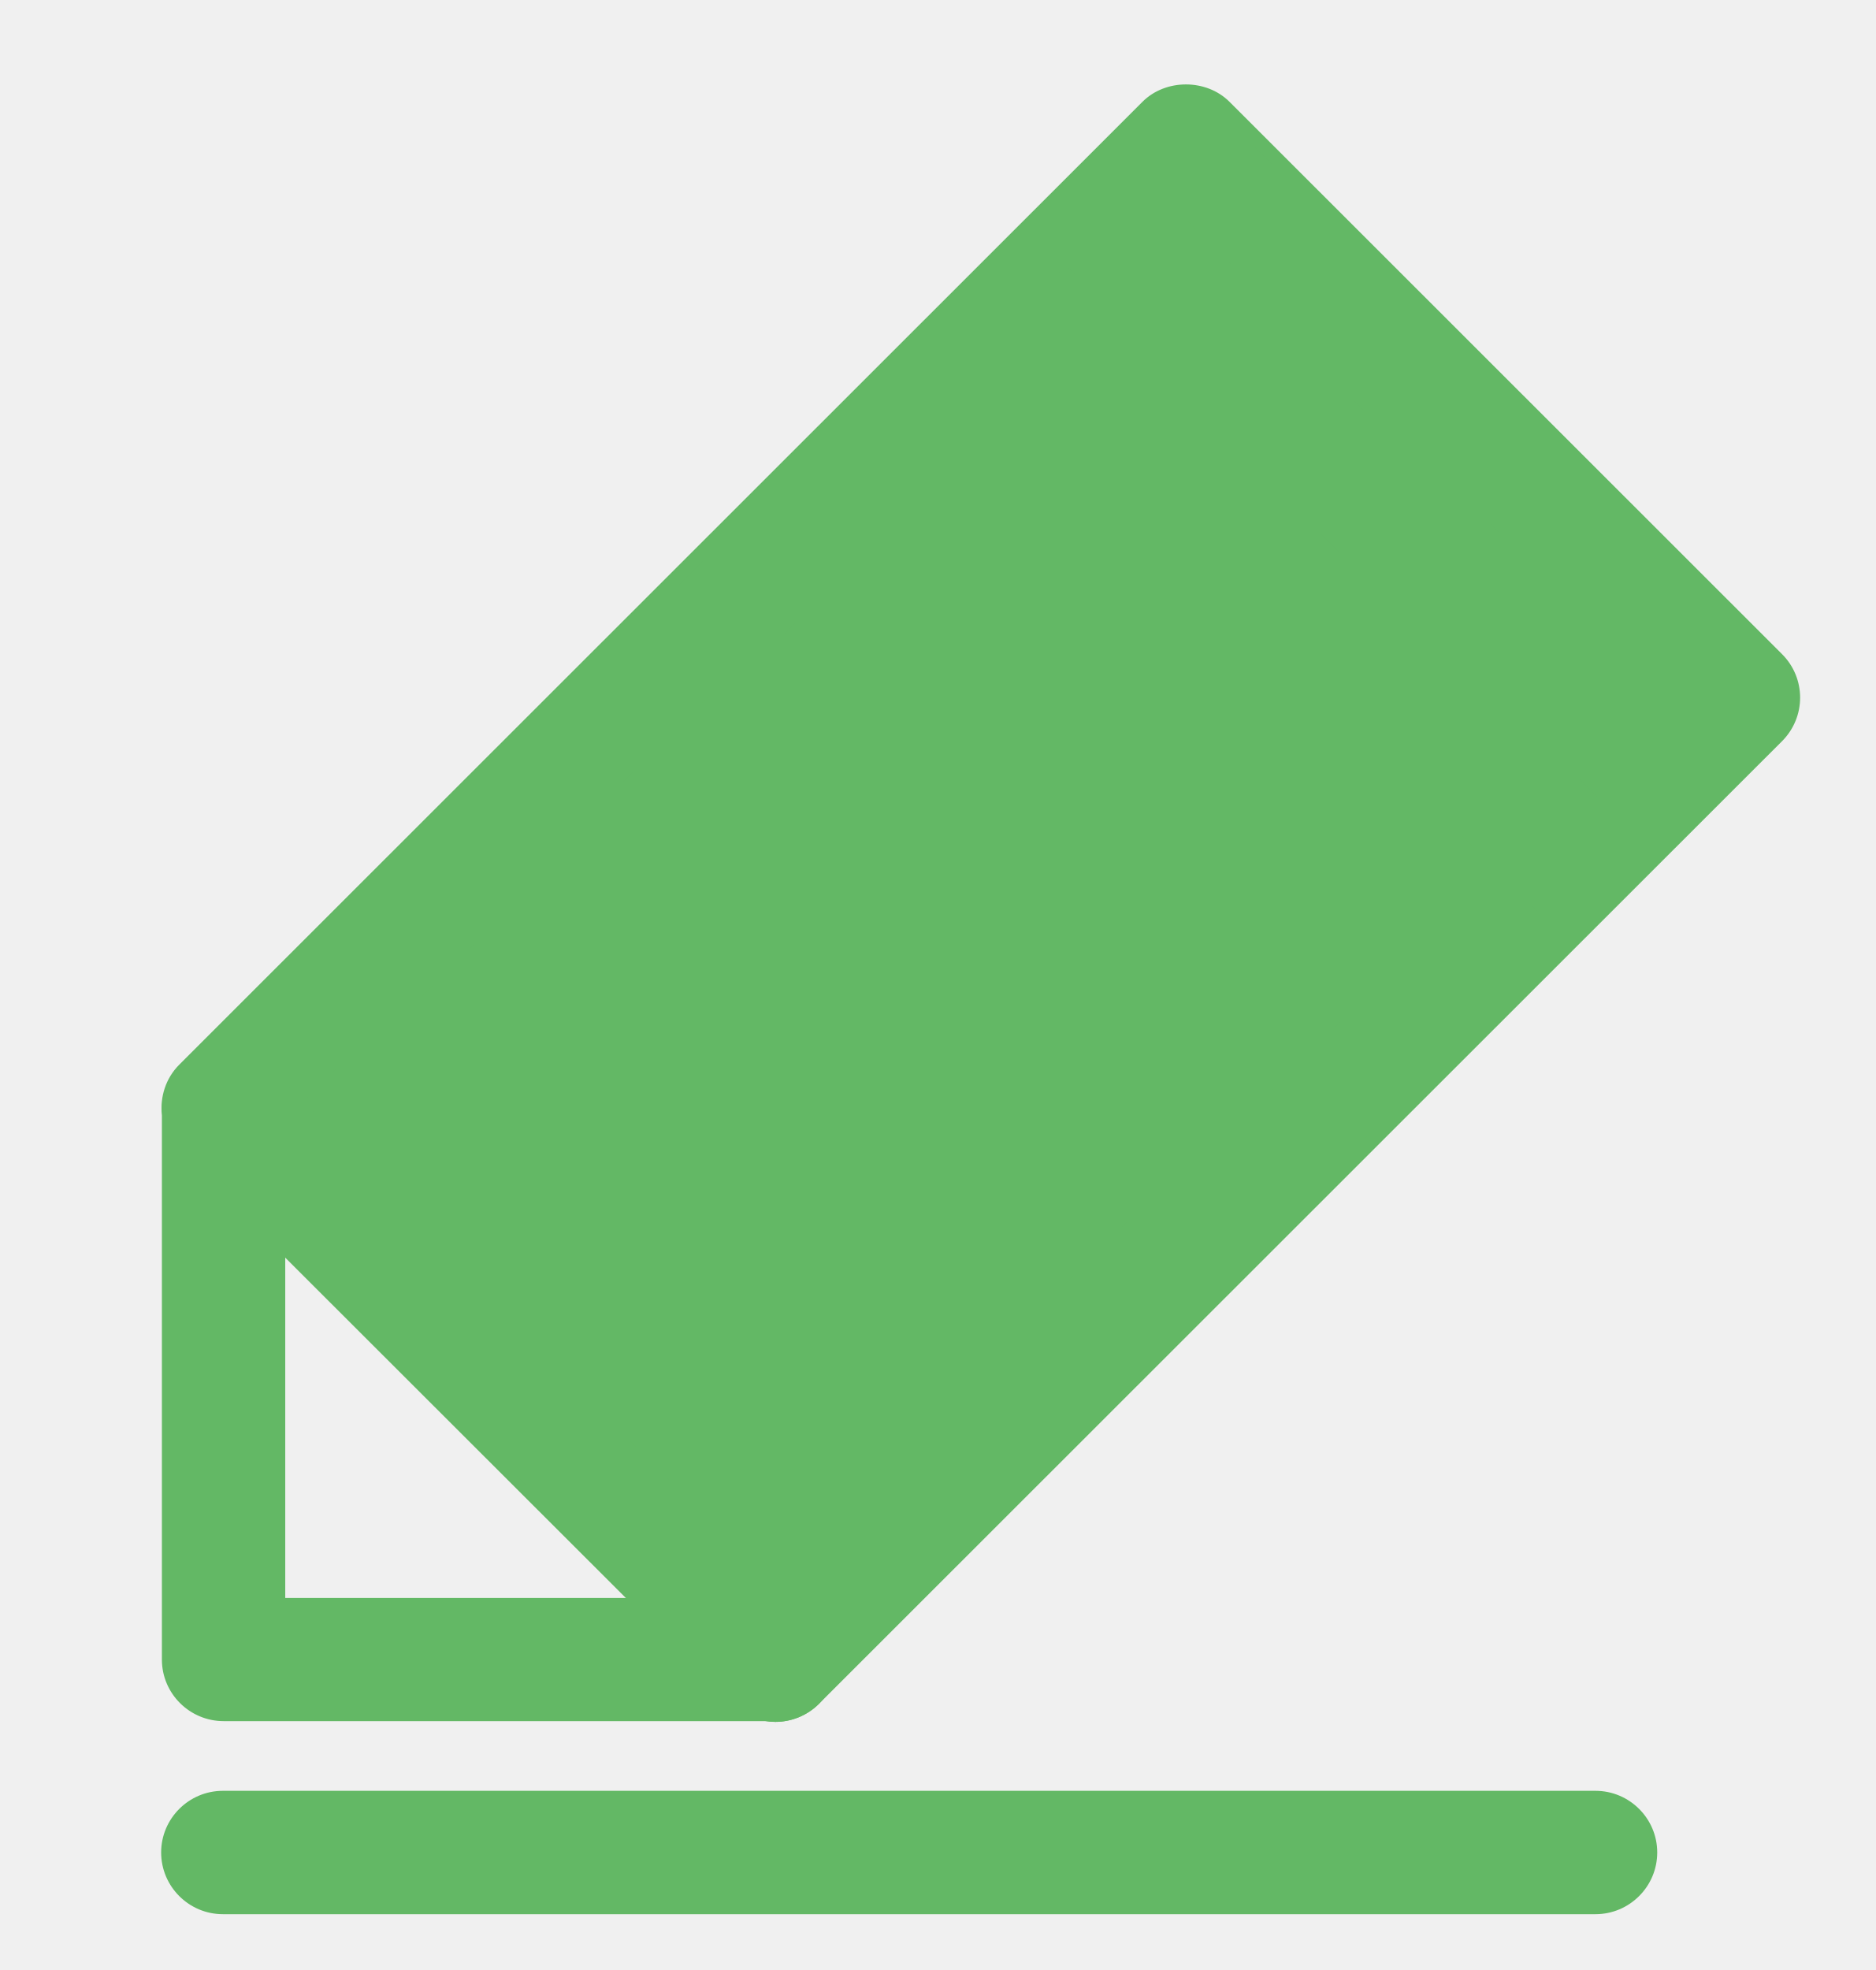
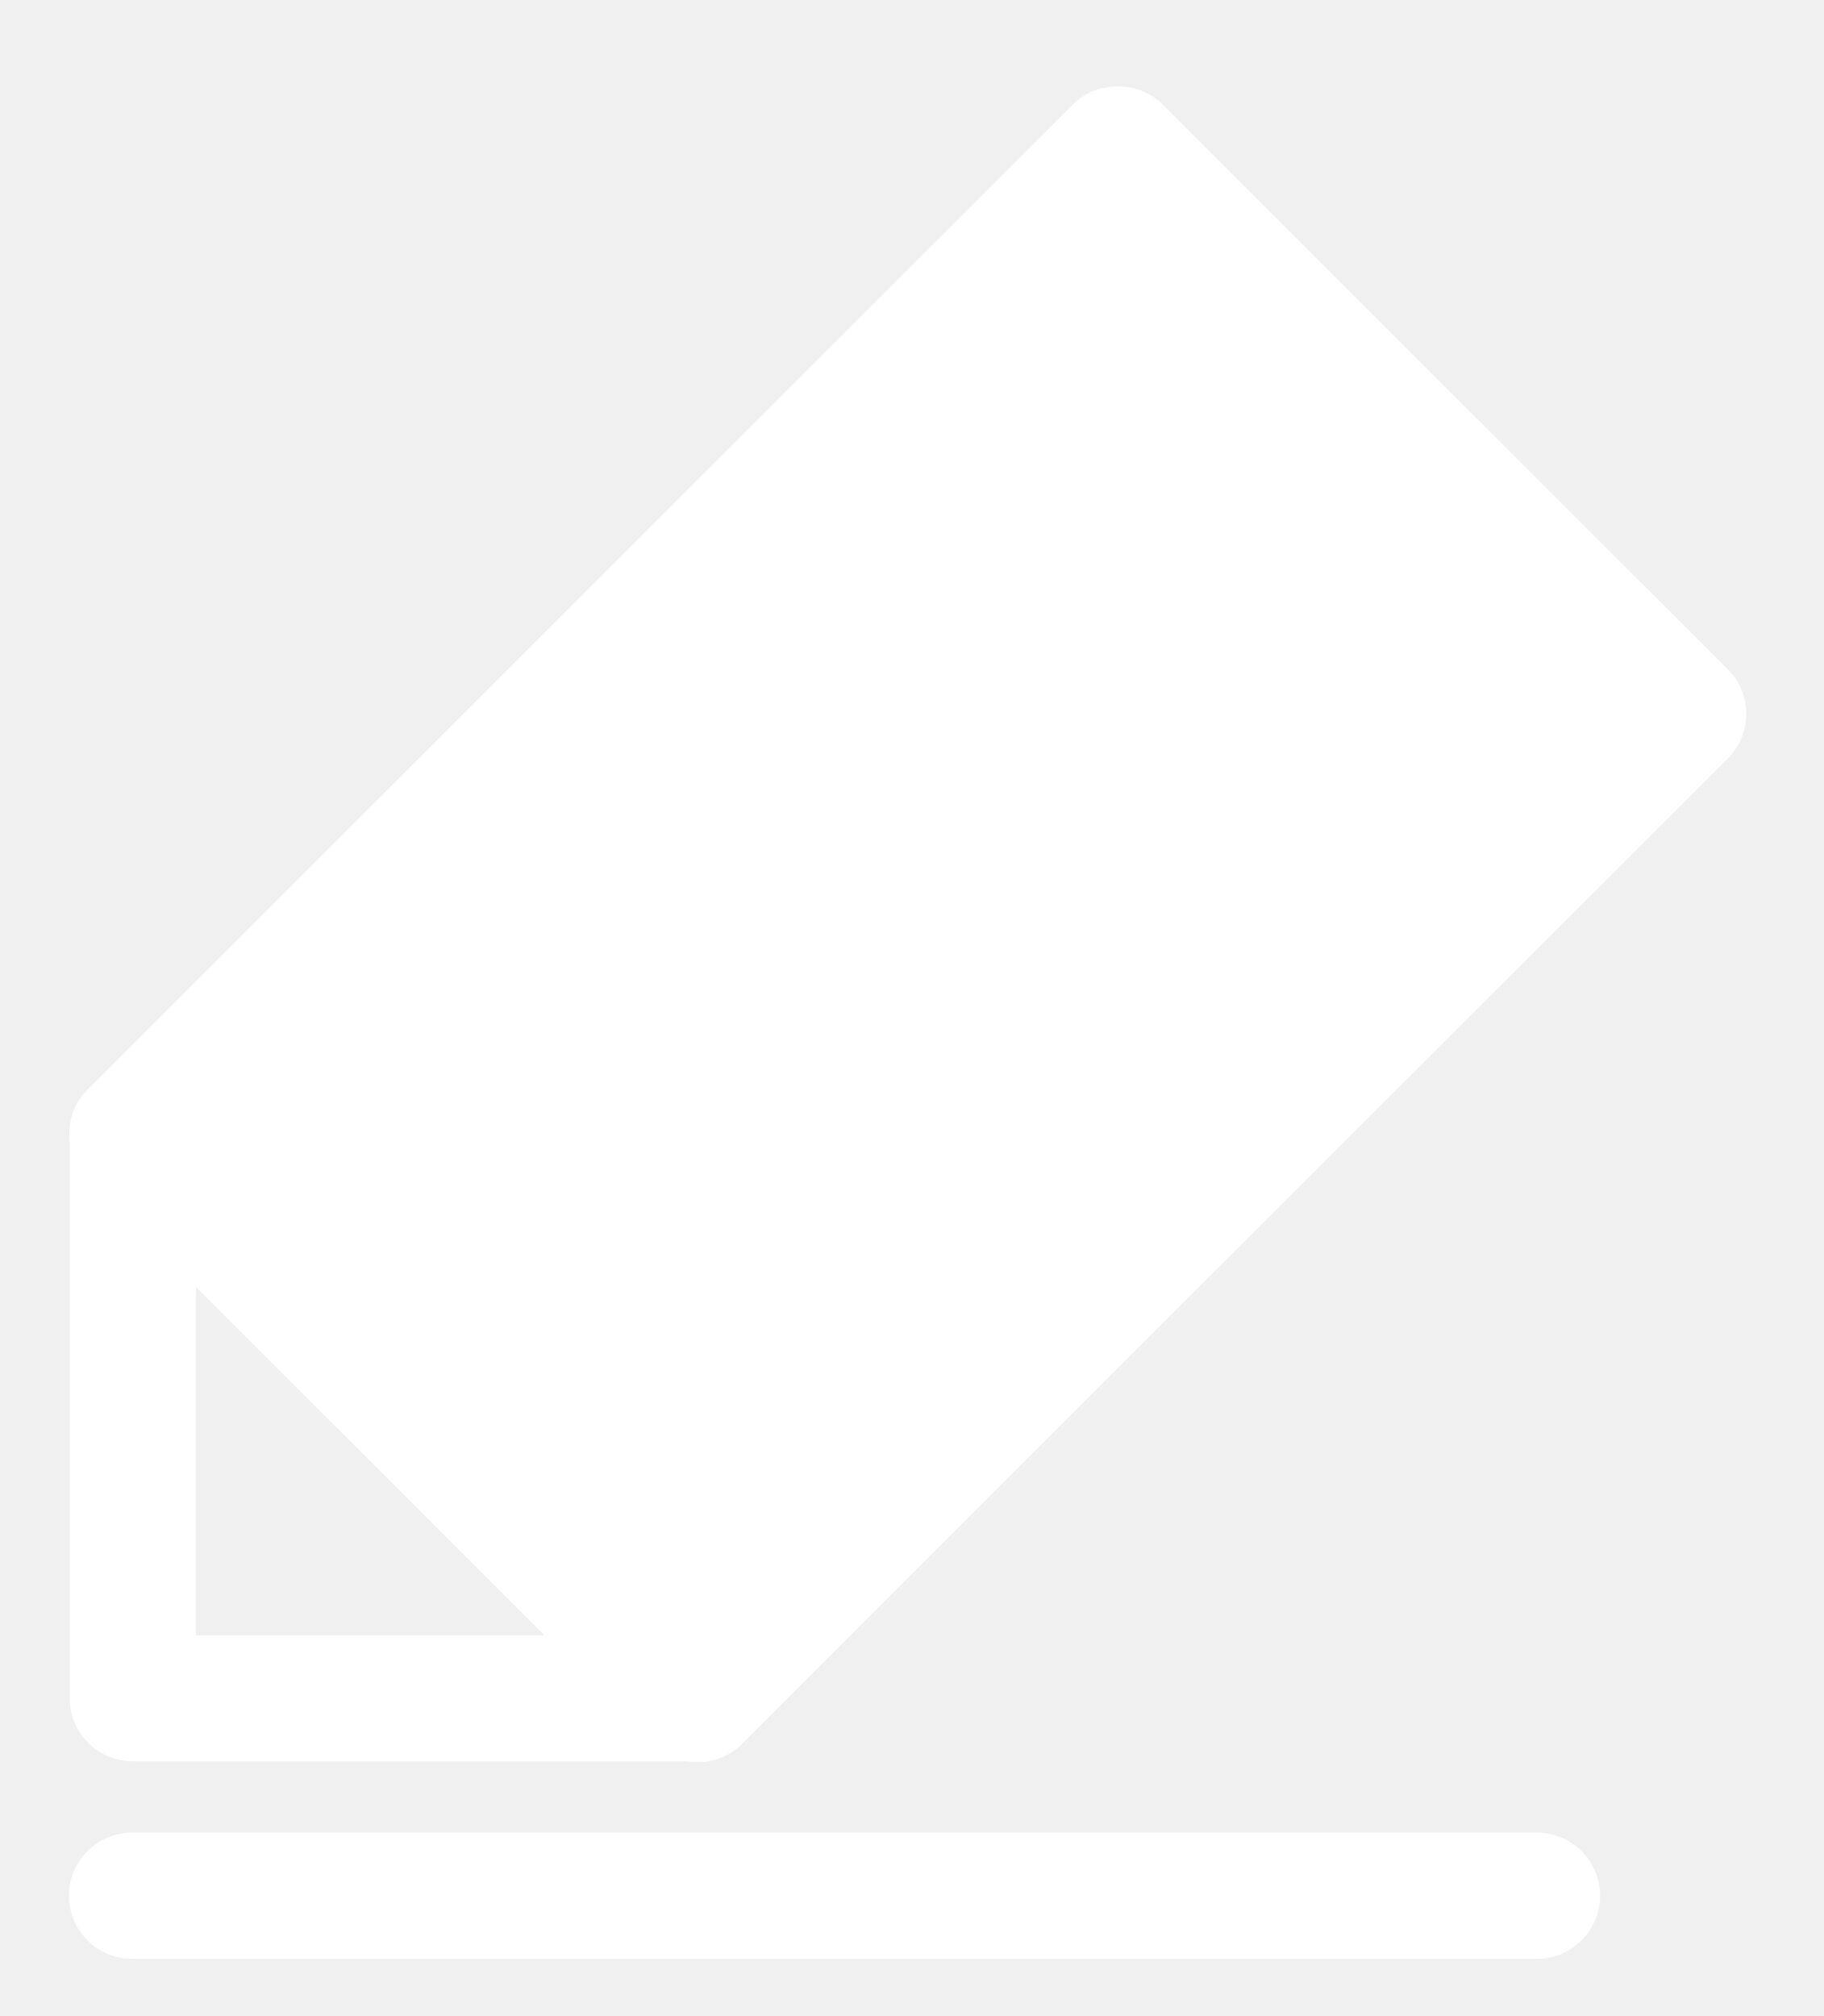
- <svg xmlns="http://www.w3.org/2000/svg" width="20" height="21" viewBox="0 0 20 21" fill="none">
-   <path d="M1.947 11.384C1.812 11.519 1.756 11.704 1.776 11.881V17.691C1.776 18.025 2.049 18.297 2.384 18.297H8.169C8.202 18.302 8.233 18.305 8.267 18.305C8.421 18.305 8.577 18.246 8.696 18.127L18.963 7.866C19.201 7.628 19.201 7.245 18.963 7.008L13.073 1.121C12.845 0.893 12.442 0.893 12.215 1.121L12.215 1.121L1.947 11.384ZM1.947 11.384L1.982 11.42M1.947 11.384L1.947 11.384L1.982 11.42M1.982 11.42C1.859 11.544 1.807 11.714 1.826 11.878L8.173 18.247C8.205 18.253 8.235 18.255 8.267 18.255C8.408 18.255 8.552 18.201 8.661 18.091L18.928 7.83C19.146 7.612 19.146 7.261 18.928 7.043L13.038 1.156C12.829 0.948 12.458 0.948 12.25 1.156L1.982 11.42ZM17.676 7.437L8.023 17.084H2.991V12.055L12.644 2.41L17.676 7.437Z" fill="#63B865" stroke="#63B865" stroke-width="0.1" />
-   <path d="M11.328 2.866L11.292 2.831L11.257 2.866L10.469 3.654L10.433 3.689L10.469 3.725L16.359 9.612L16.394 9.647L16.43 9.612L17.218 8.824L17.253 8.789L17.218 8.753L11.328 2.866Z" fill="#63B865" stroke="#63B865" stroke-width="0.1" />
-   <path d="M1.954 12.25L1.954 12.25L7.837 18.127C7.837 18.127 7.837 18.127 7.837 18.127C7.956 18.245 8.11 18.305 8.267 18.305C8.42 18.305 8.577 18.245 8.696 18.127C8.933 17.889 8.933 17.506 8.696 17.269L8.696 17.269L2.813 11.392C2.813 11.392 2.813 11.392 2.813 11.392C2.575 11.154 2.192 11.154 1.954 11.392C1.717 11.629 1.717 12.012 1.954 12.25Z" fill="#63B865" stroke="#63B865" stroke-width="0.1" />
-   <path d="M2.376 20.355H17.01C17.345 20.355 17.618 20.082 17.618 19.747C17.618 19.413 17.345 19.14 17.01 19.14H2.376C2.041 19.14 1.768 19.413 1.768 19.747C1.768 20.082 2.041 20.355 2.376 20.355Z" fill="#63B865" stroke="#63B865" stroke-width="0.1" />
+ <svg xmlns="http://www.w3.org/2000/svg" width="19" height="21" viewBox="0 0 19 21" fill="none">
+   <path d="M0.947 11.384C0.812 11.519 0.756 11.704 0.776 11.881V17.691C0.776 18.025 1.049 18.297 1.384 18.297H7.169C7.202 18.302 7.233 18.305 7.267 18.305C7.421 18.305 7.577 18.246 7.696 18.127L17.963 7.866C18.201 7.628 18.201 7.245 17.963 7.008L12.073 1.121C11.845 0.893 11.442 0.893 11.215 1.121L11.215 1.121L0.947 11.384ZM0.947 11.384L0.982 11.42M0.947 11.384L0.947 11.384L0.982 11.42M0.982 11.42C0.859 11.544 0.807 11.714 0.826 11.878L7.173 18.247C7.205 18.253 7.235 18.255 7.267 18.255C7.408 18.255 7.552 18.201 7.661 18.091L17.928 7.83C18.146 7.612 18.146 7.261 17.928 7.043L12.038 1.156C11.829 0.948 11.458 0.948 11.25 1.156L0.982 11.42ZM16.676 7.437L7.023 17.084H1.991V12.055L11.644 2.41L16.676 7.437Z" fill="white" stroke="white" stroke-width="0.1" />
+   <path d="M10.328 2.866L10.292 2.831L10.257 2.866L9.469 3.654L9.433 3.689L9.469 3.725L15.359 9.612L15.394 9.647L15.43 9.612L16.218 8.824L16.253 8.789L16.218 8.753L10.328 2.866Z" fill="white" stroke="white" stroke-width="0.1" />
+   <path d="M0.954 12.25L0.954 12.25L6.837 18.127C6.837 18.127 6.837 18.127 6.837 18.127C6.956 18.245 7.11 18.305 7.267 18.305C7.42 18.305 7.577 18.245 7.696 18.127C7.933 17.889 7.933 17.506 7.696 17.269L7.696 17.269L1.813 11.392C1.813 11.392 1.813 11.392 1.813 11.392C1.575 11.154 1.192 11.154 0.954 11.392C0.717 11.629 0.717 12.012 0.954 12.25Z" fill="white" stroke="white" stroke-width="0.1" />
+   <path d="M1.376 20.355H16.01C16.345 20.355 16.618 20.082 16.618 19.747C16.618 19.413 16.345 19.14 16.01 19.14H1.376C1.041 19.14 0.768 19.413 0.768 19.747C0.768 20.082 1.041 20.355 1.376 20.355Z" fill="white" stroke="white" stroke-width="0.1" />
</svg>
